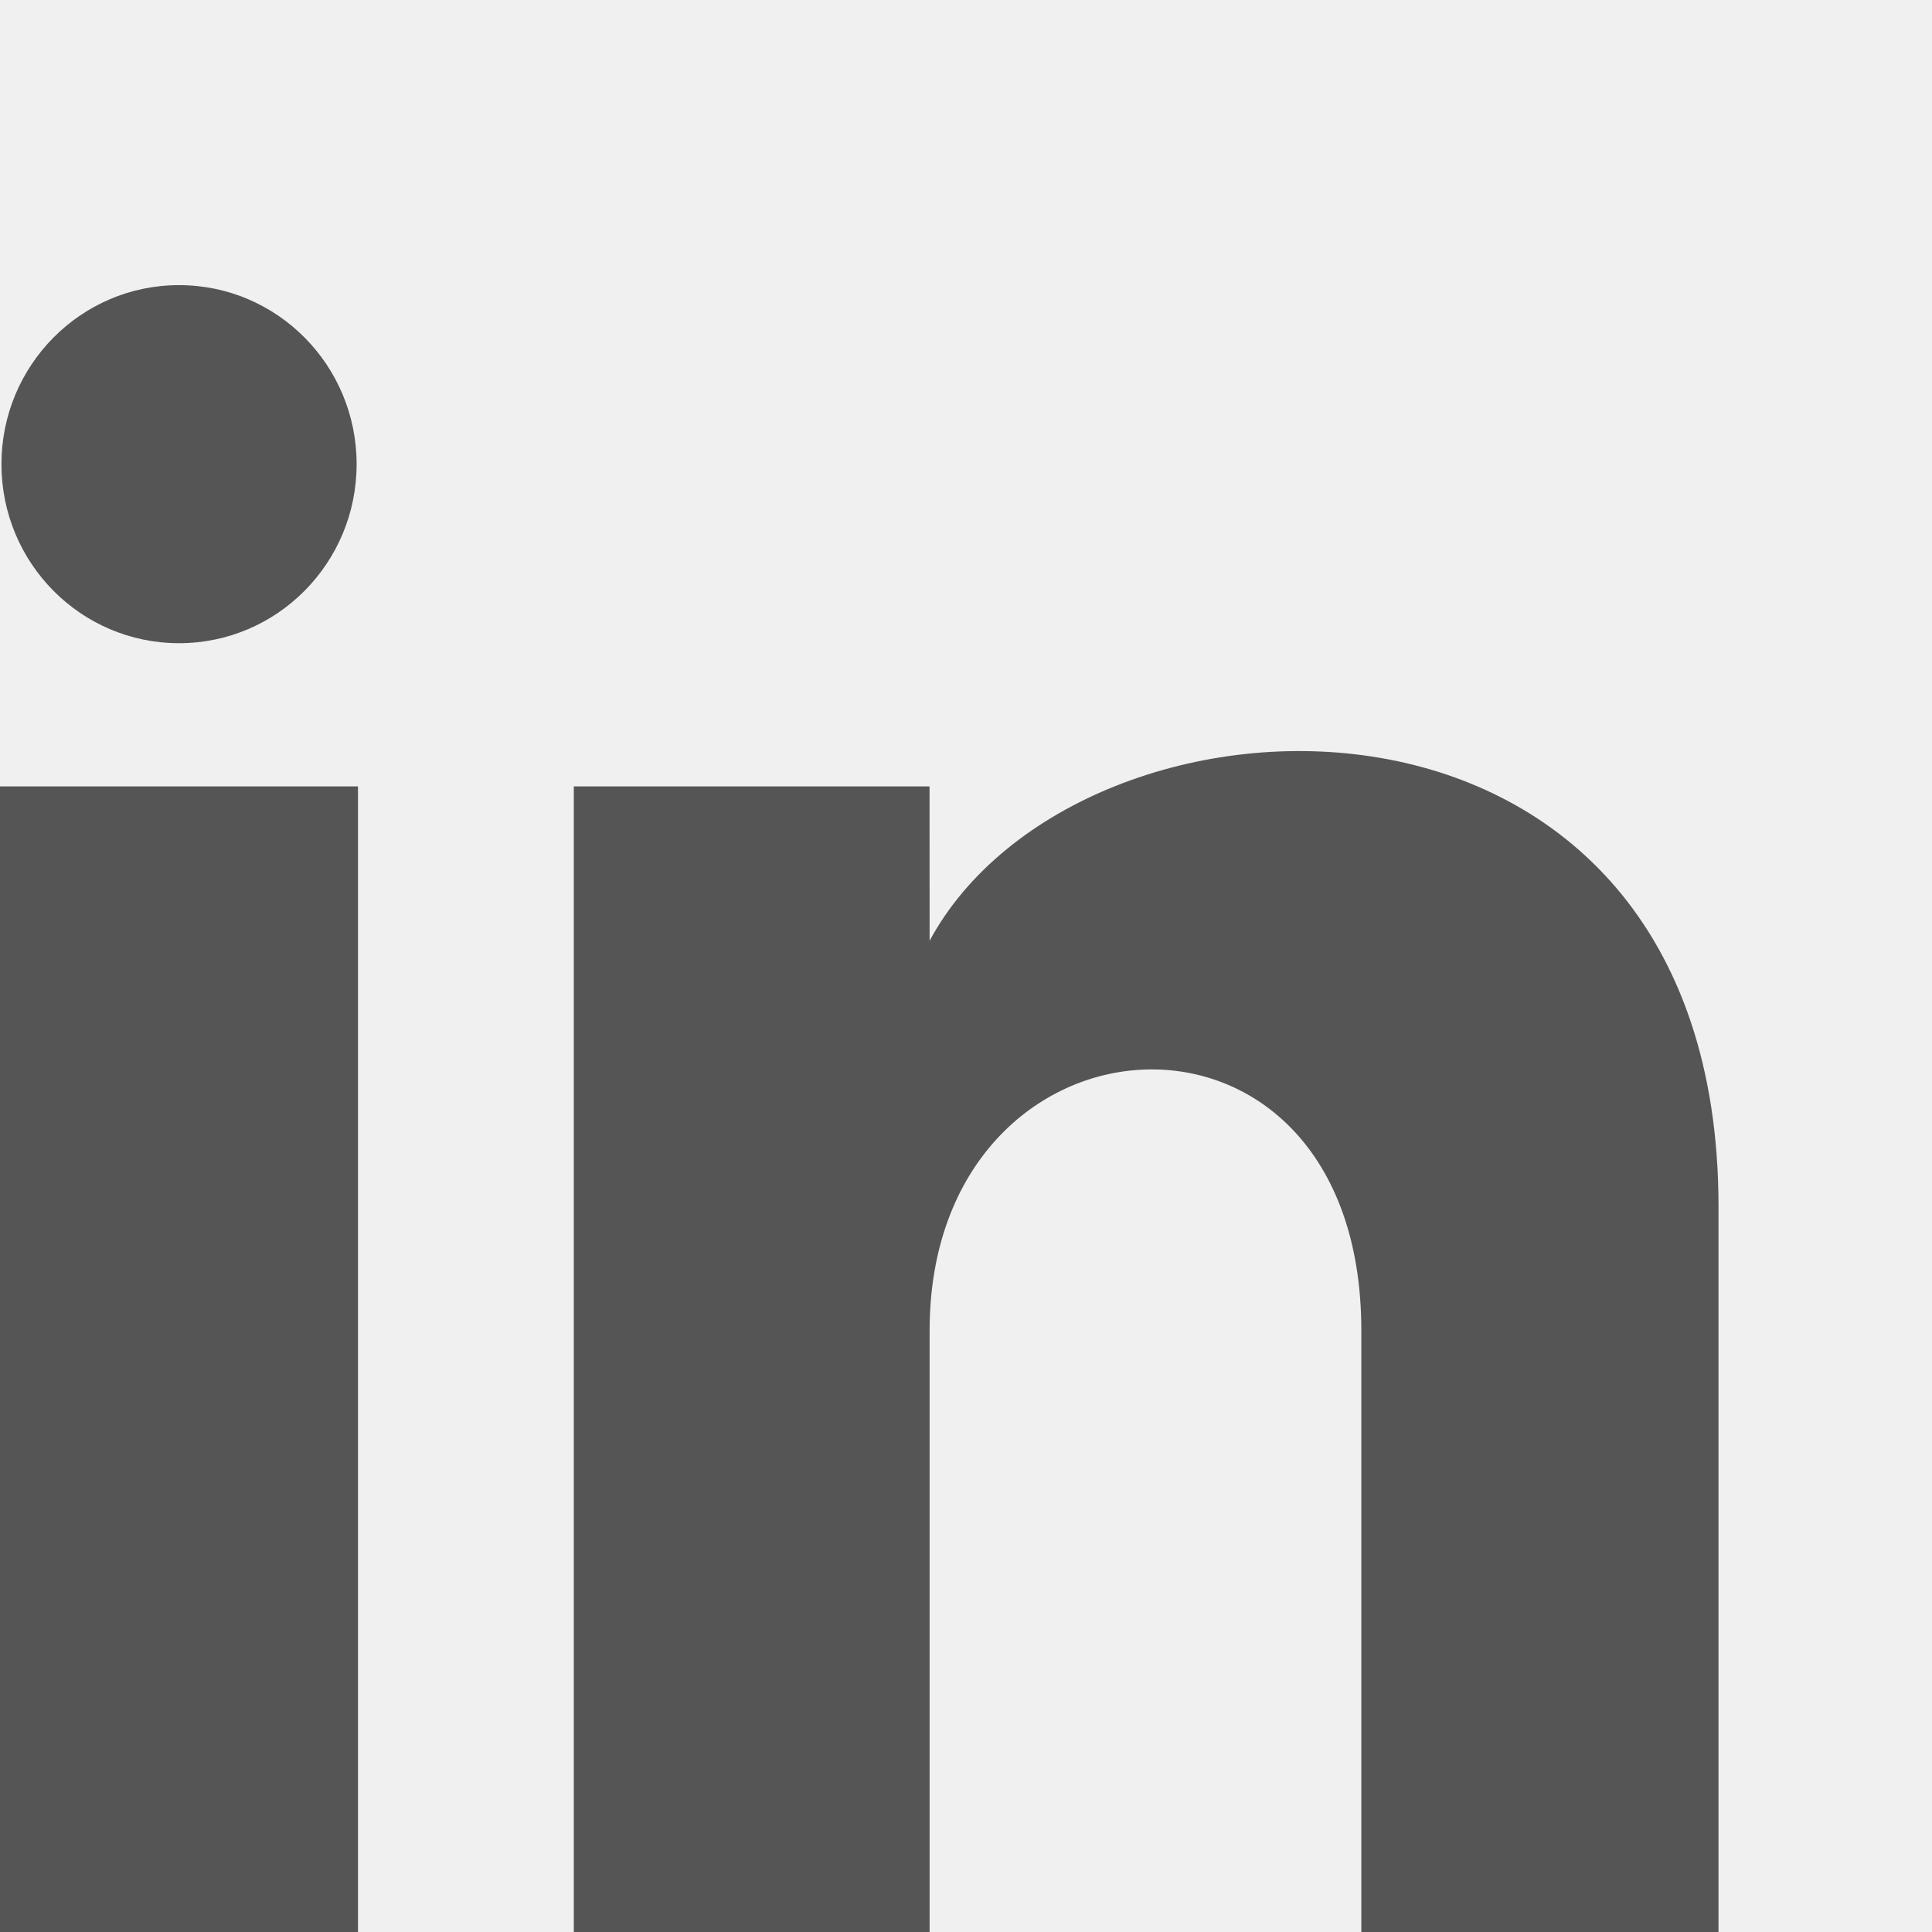
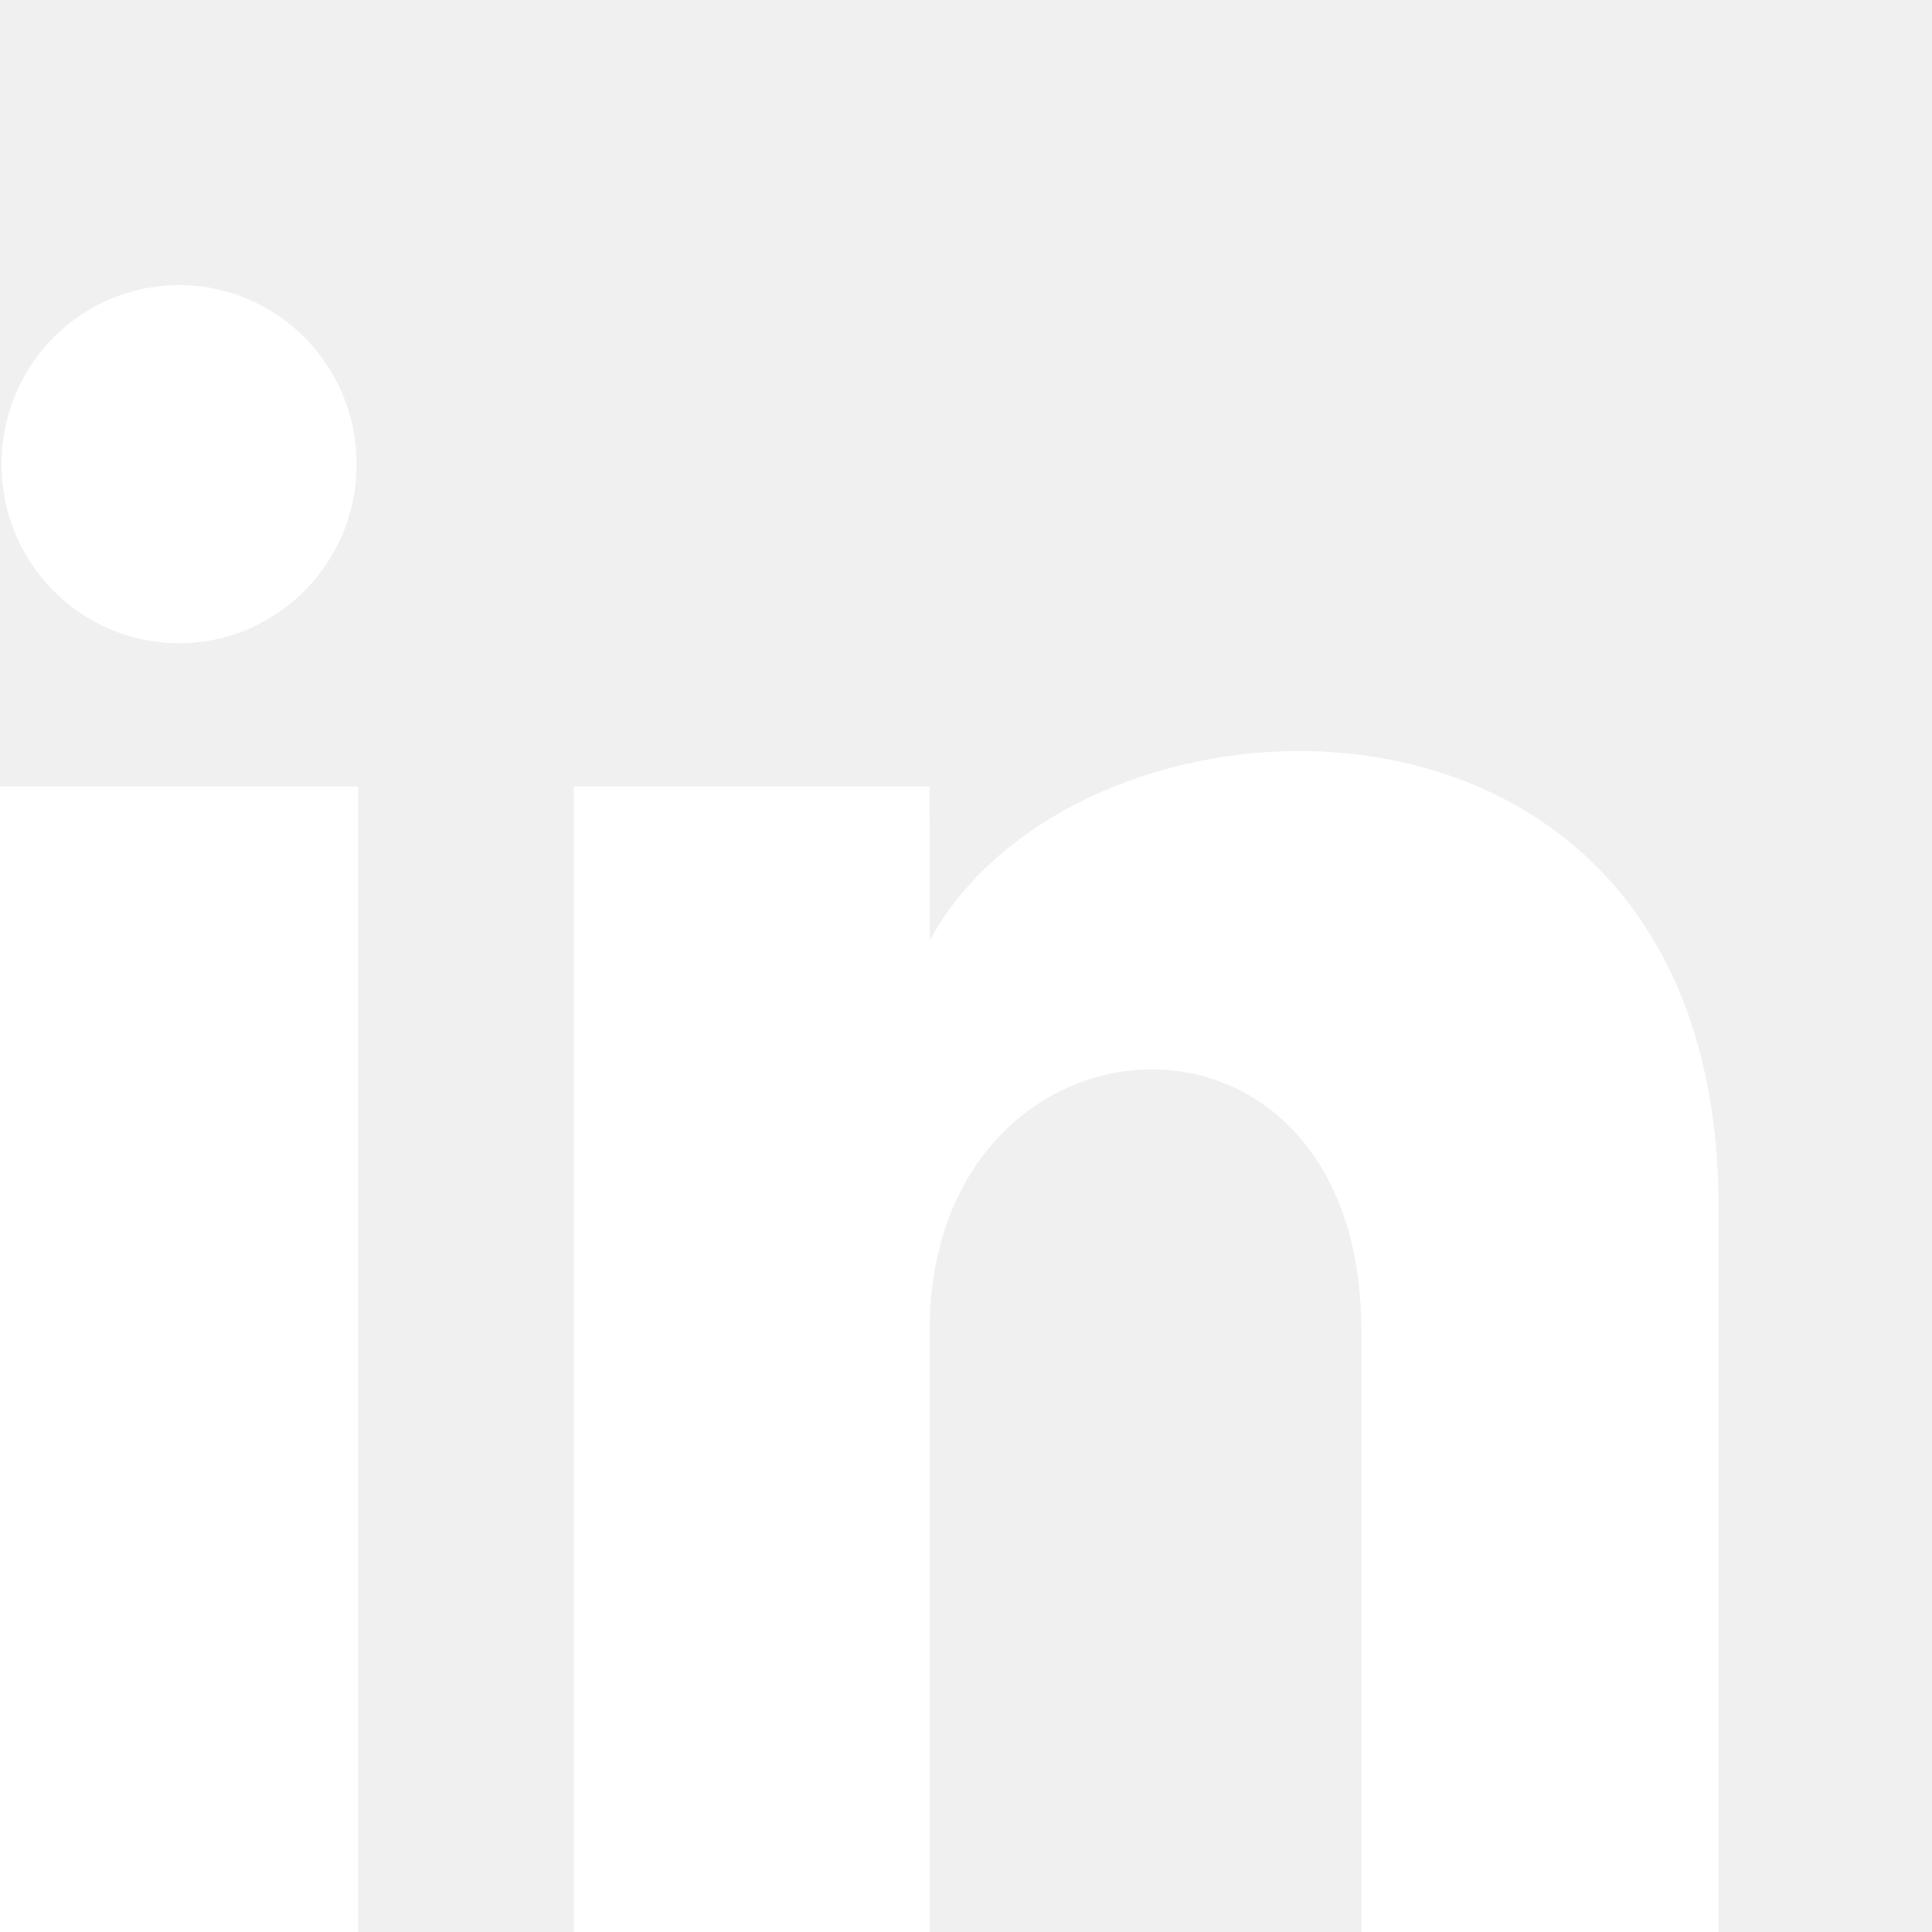
<svg xmlns="http://www.w3.org/2000/svg" width="24" height="24" viewBox="0 0 24 24" version="1.1" id="svg1163">
  <defs id="defs1167" />
-   <path d="m 4.43,5.766 c 0,1.228 -0.987,2.224 -2.206,2.224 -1.219,0 -2.206,-0.995 -2.206,-2.224 0,-1.227 0.987,-2.224 2.206,-2.224 1.219,0 2.206,0.996 2.206,2.224 z M 4.447,9.769 H 0 V 24 h 4.447 z m 7.1,0 H 7.128 V 24 h 4.42 v -7.471 c 0,-4.154 5.363,-4.494 5.363,0 V 24 h 4.437 v -9.011 c 0,-7.009 -7.936,-6.754 -9.8,-3.303 z" id="path1161" style="stroke-width:0.889;fill:#555" />
+   <path d="m 4.43,5.766 c 0,1.228 -0.987,2.224 -2.206,2.224 -1.219,0 -2.206,-0.995 -2.206,-2.224 0,-1.227 0.987,-2.224 2.206,-2.224 1.219,0 2.206,0.996 2.206,2.224 z M 4.447,9.769 H 0 V 24 h 4.447 z m 7.1,0 H 7.128 V 24 h 4.42 v -7.471 c 0,-4.154 5.363,-4.494 5.363,0 V 24 h 4.437 v -9.011 c 0,-7.009 -7.936,-6.754 -9.8,-3.303 z" id="path1161" style="stroke-width:0.889;fill:#ffffff" />
</svg>
